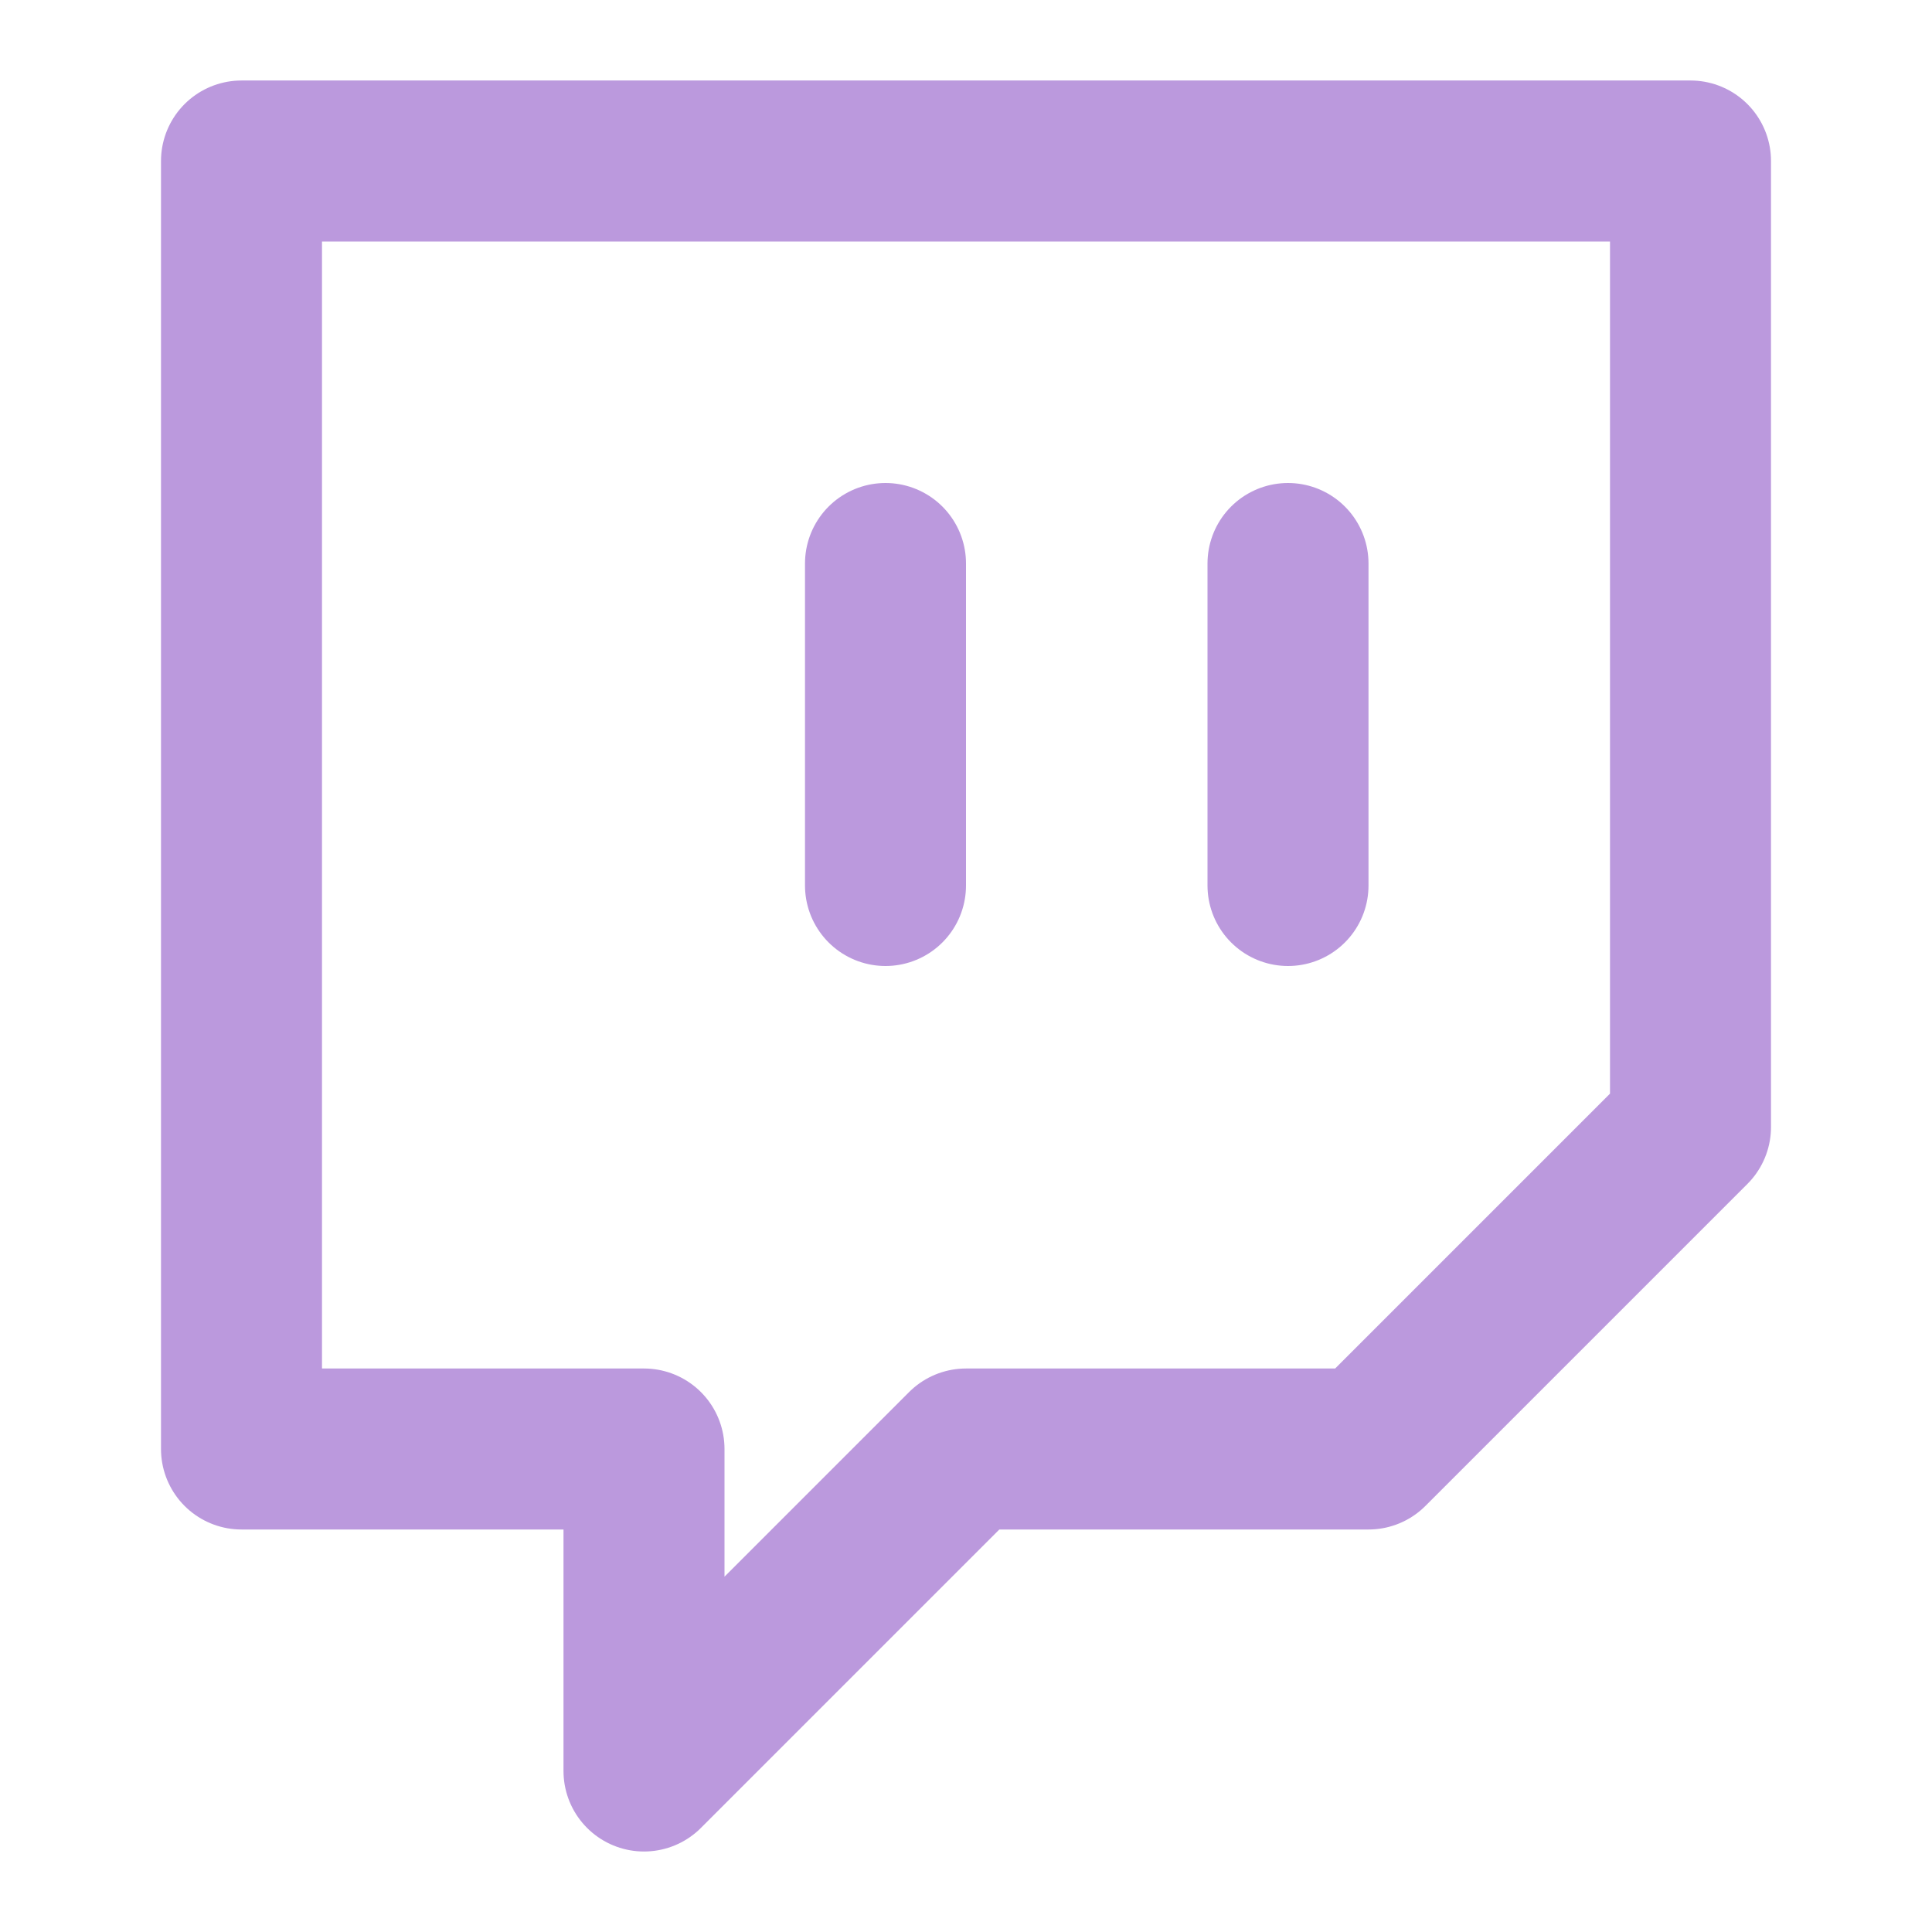
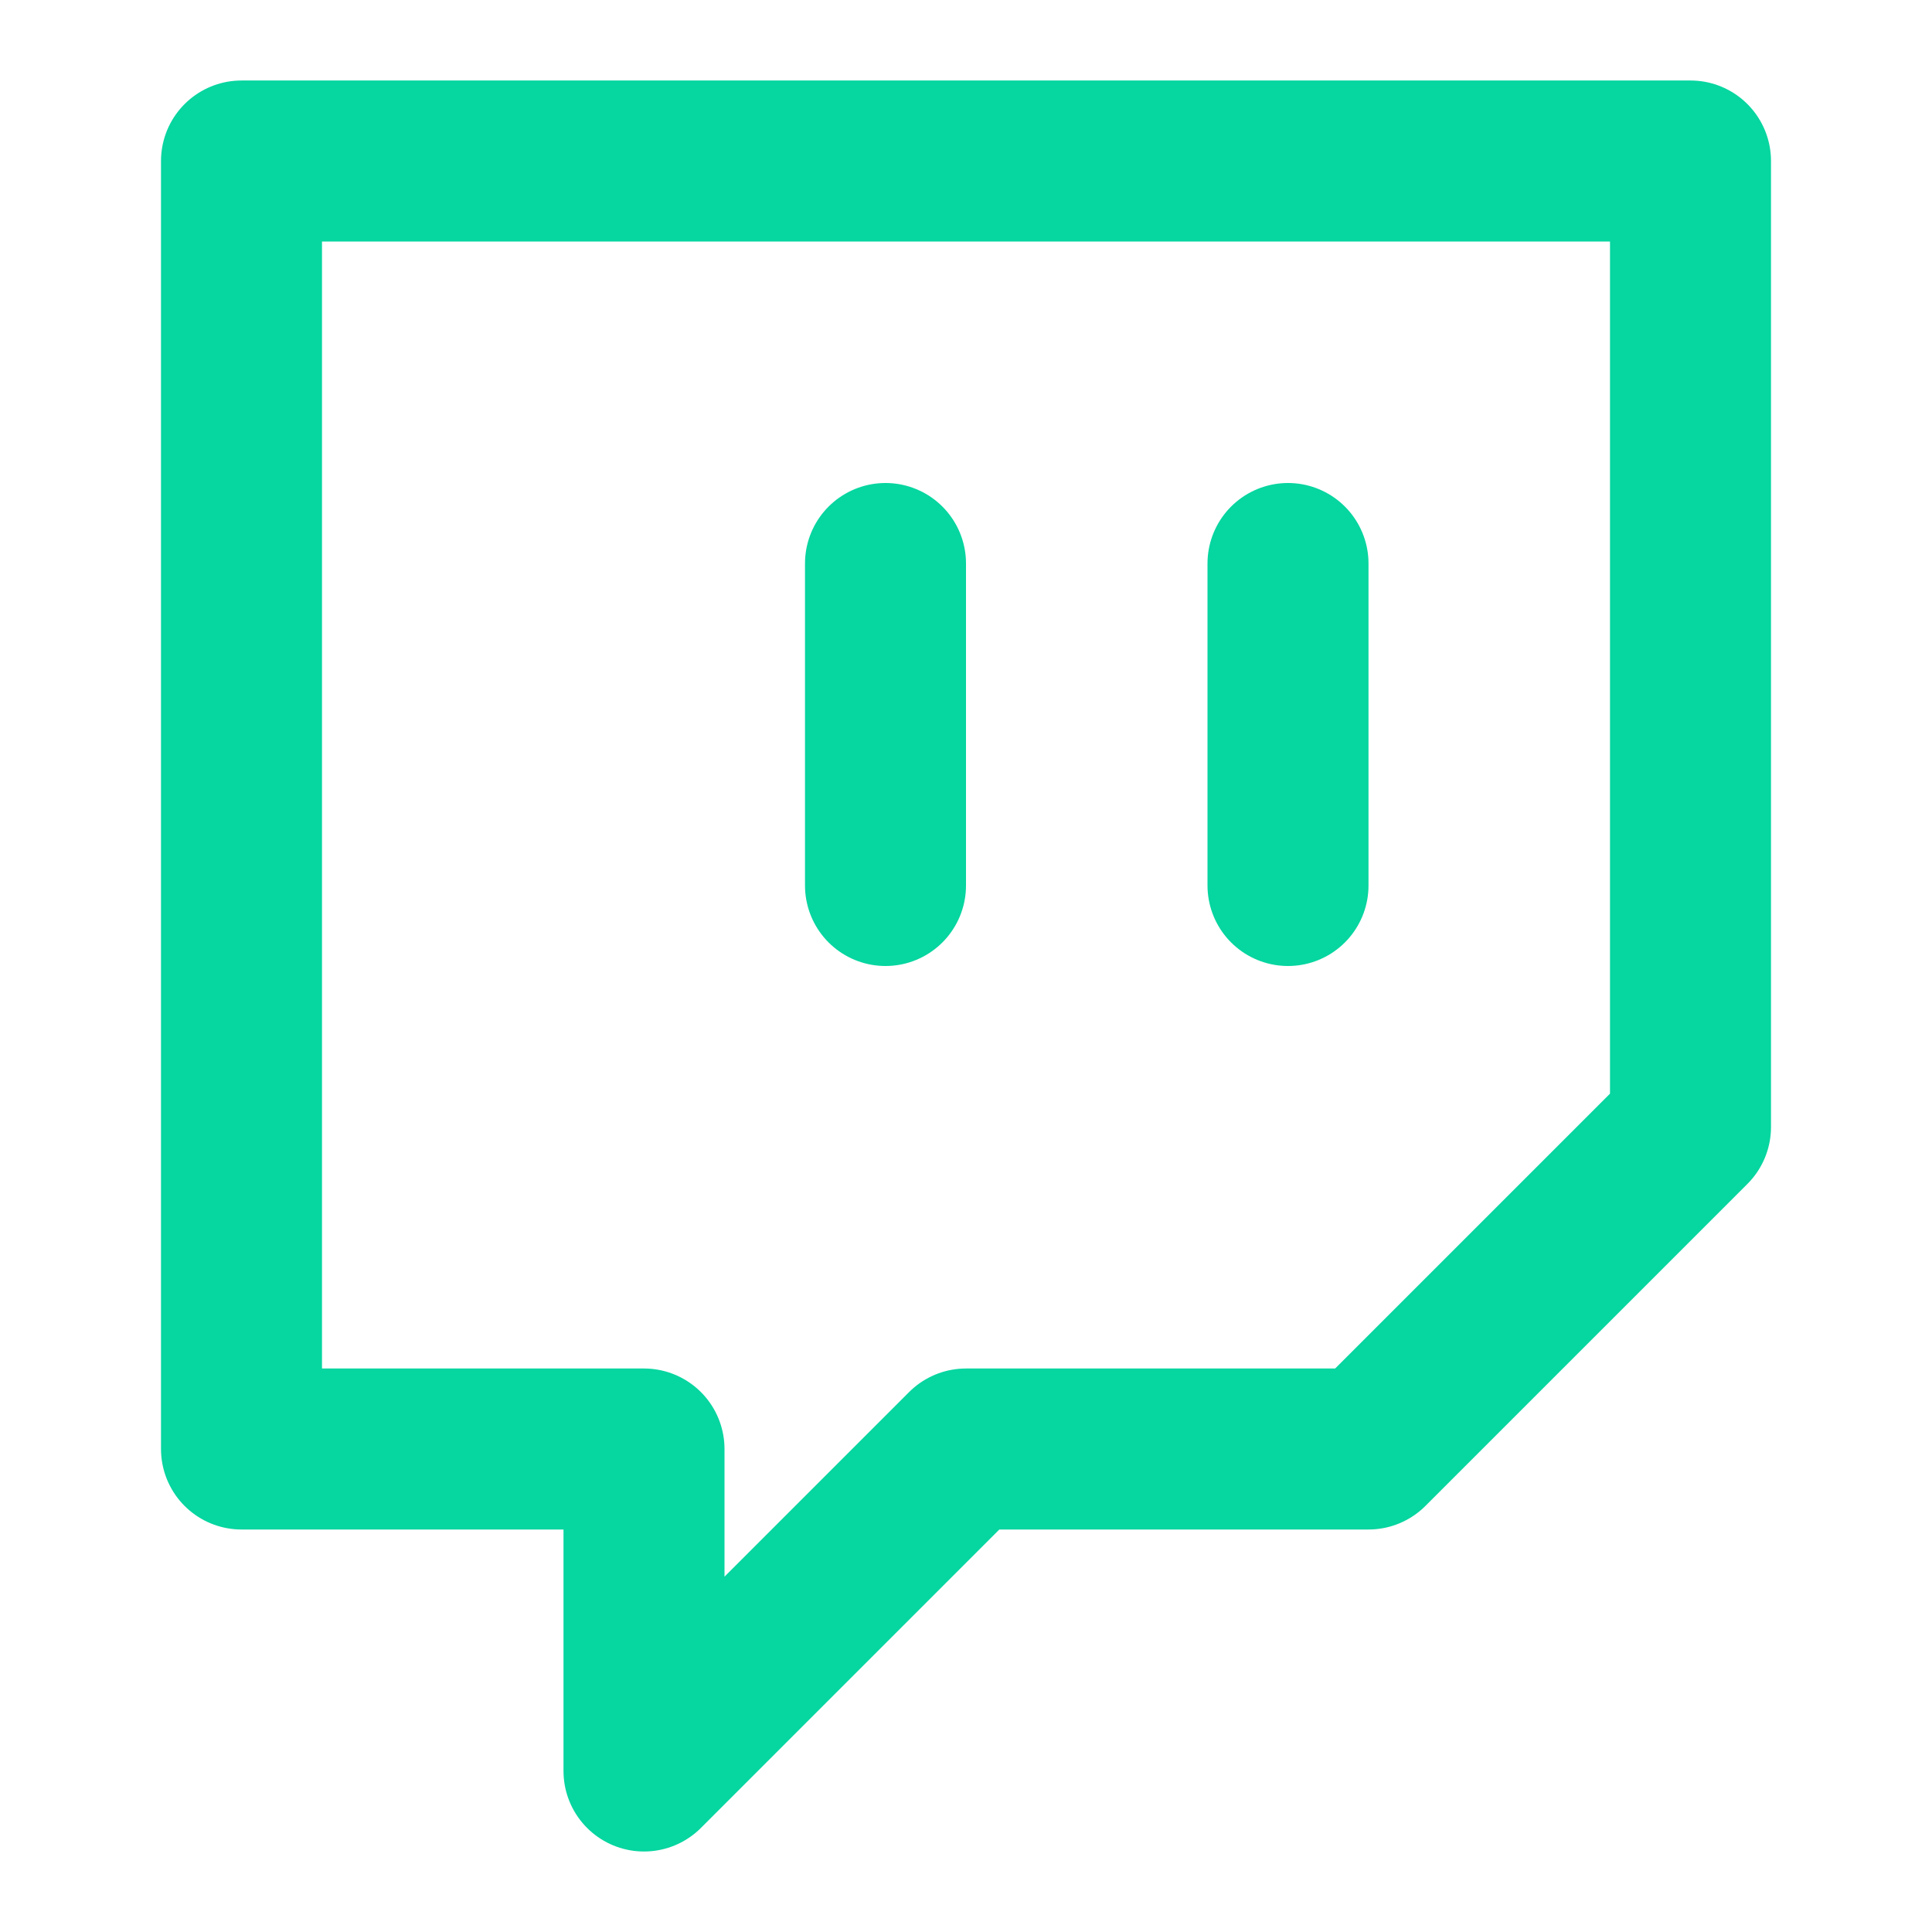
<svg xmlns="http://www.w3.org/2000/svg" width="24" height="24" viewBox="0 0 24 24" fill="none">
-   <path d="M16 11V7M21 2H3V18H8V22L12 18H17L21 14V2ZM11 11V7V11Z" stroke="#BB99DD" stroke-width="2" stroke-linecap="round" stroke-linejoin="round" />
+   <path d="M16 11V7M21 2H3V18H8V22L12 18H17L21 14V2ZM11 11V7V11Z" stroke="#06d6a0" stroke-width="2" stroke-linecap="round" stroke-linejoin="round" />
</svg>
